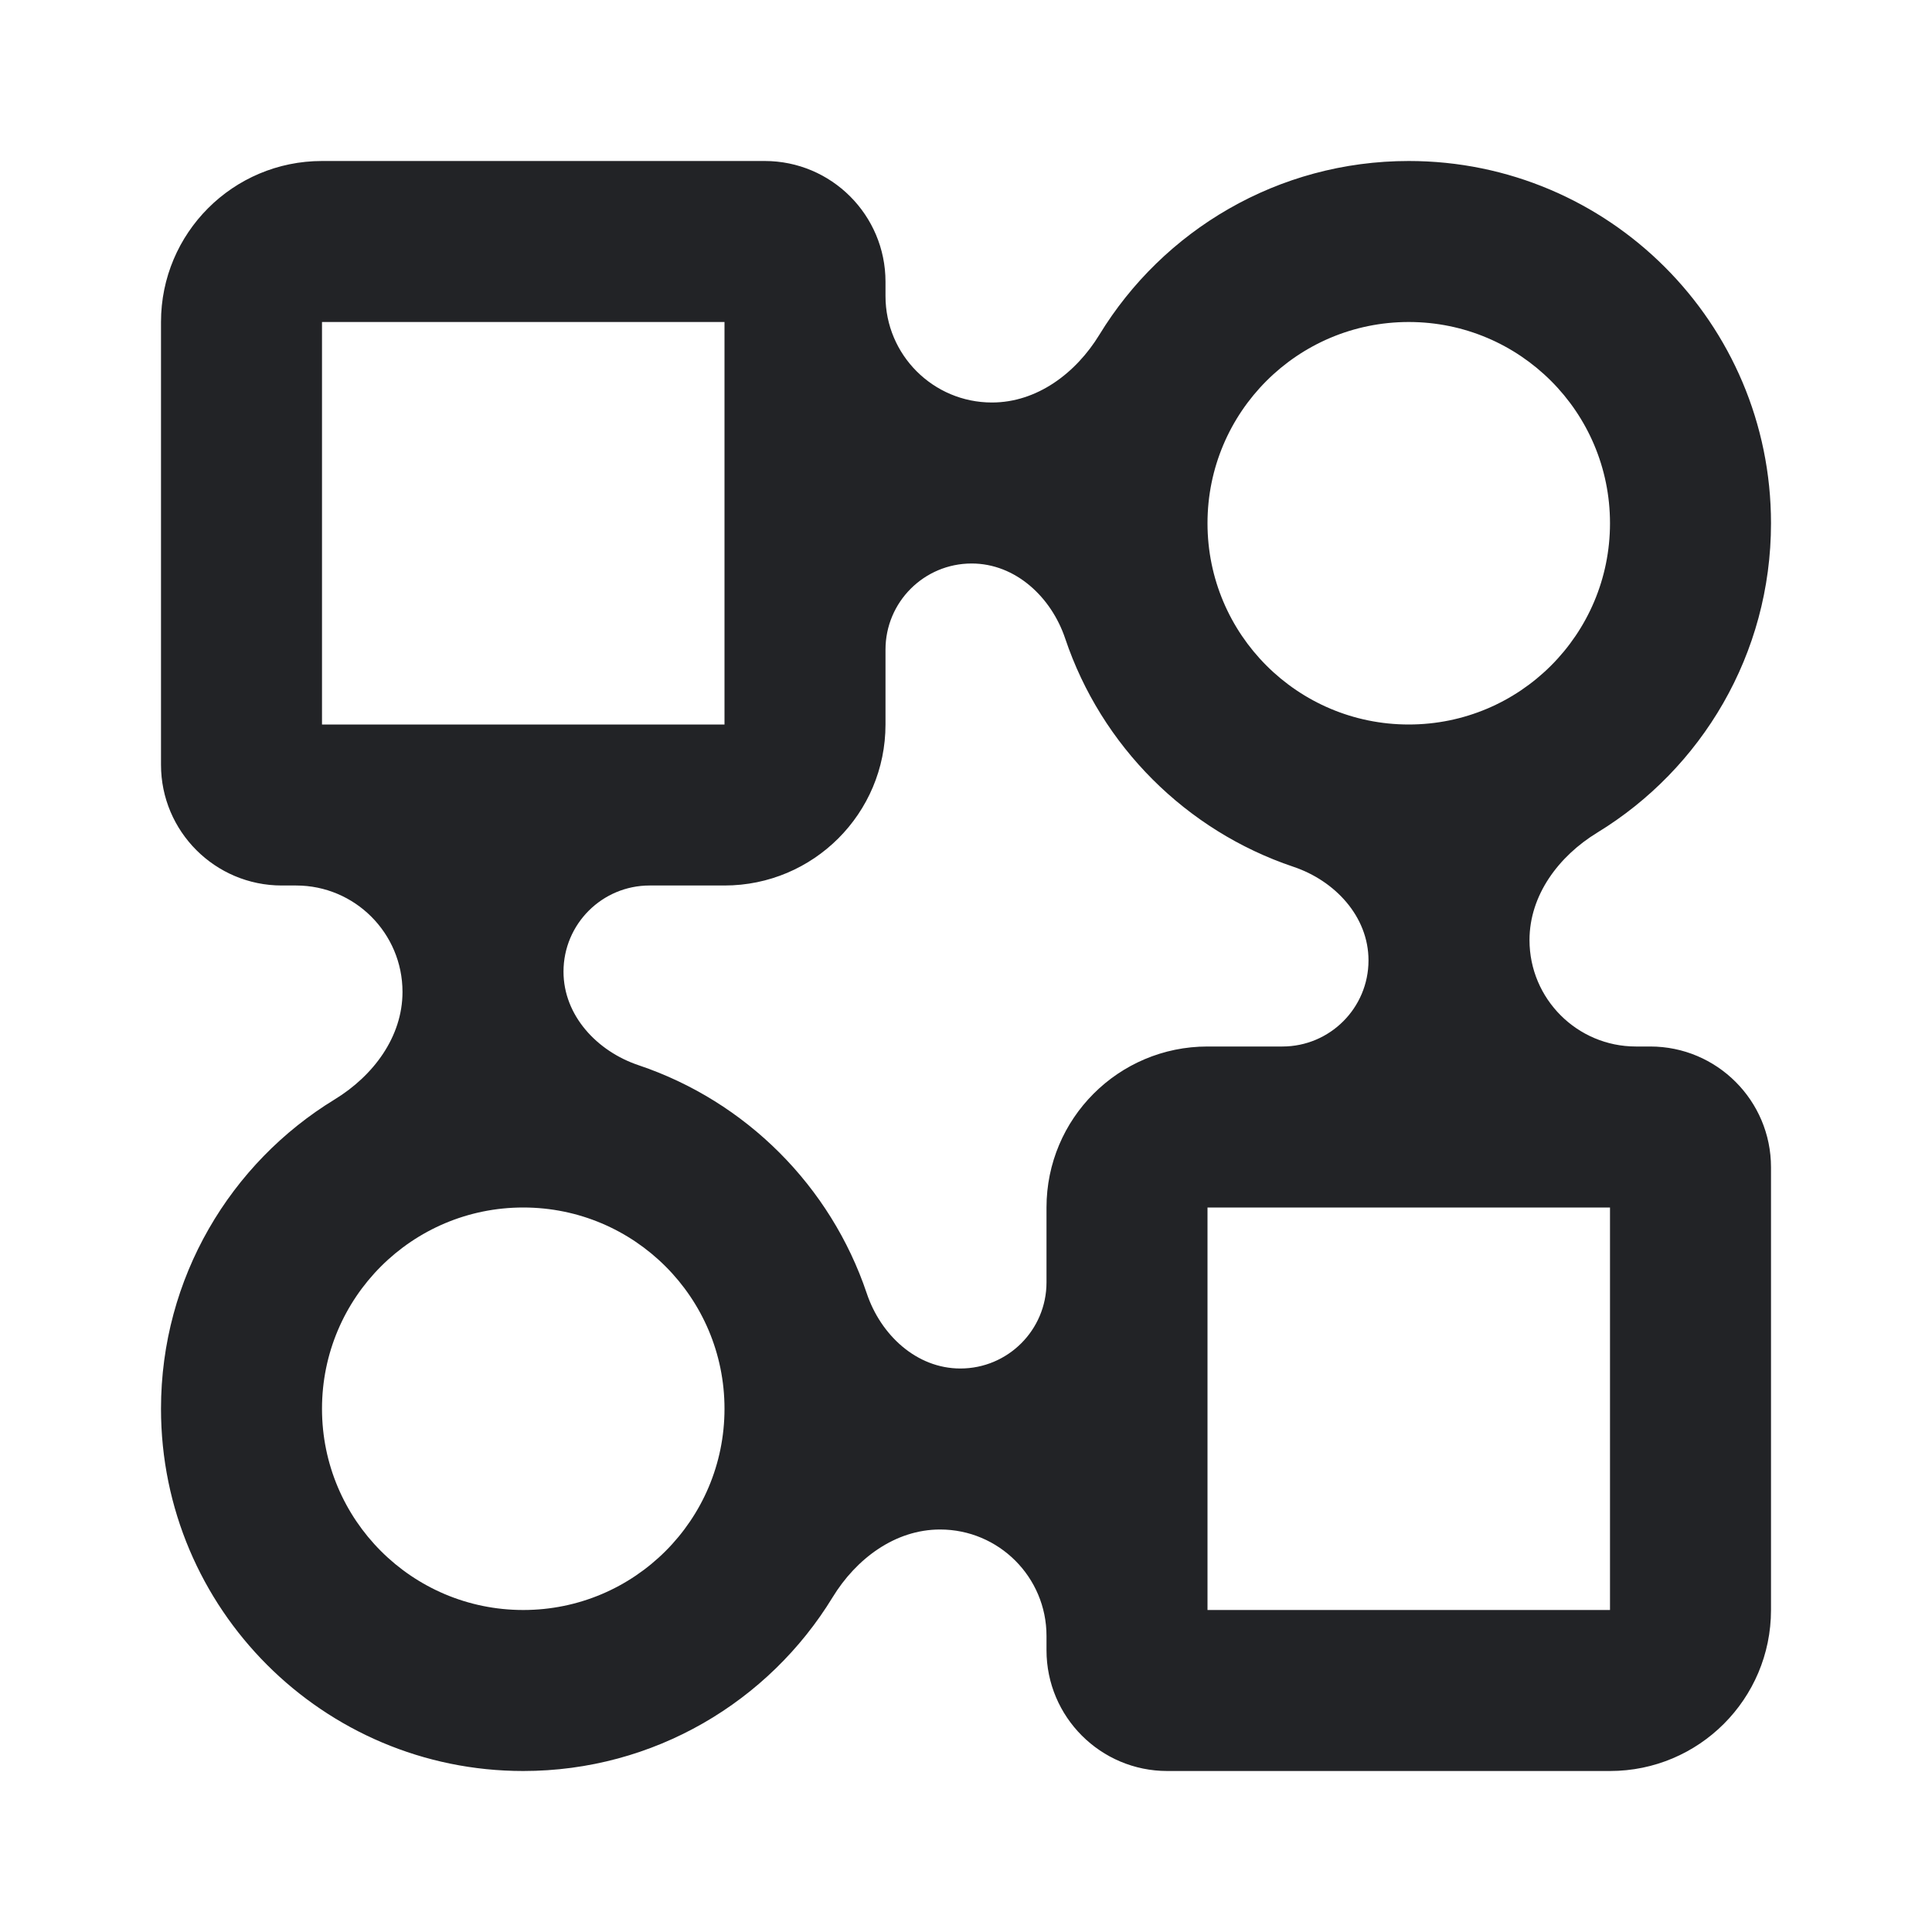
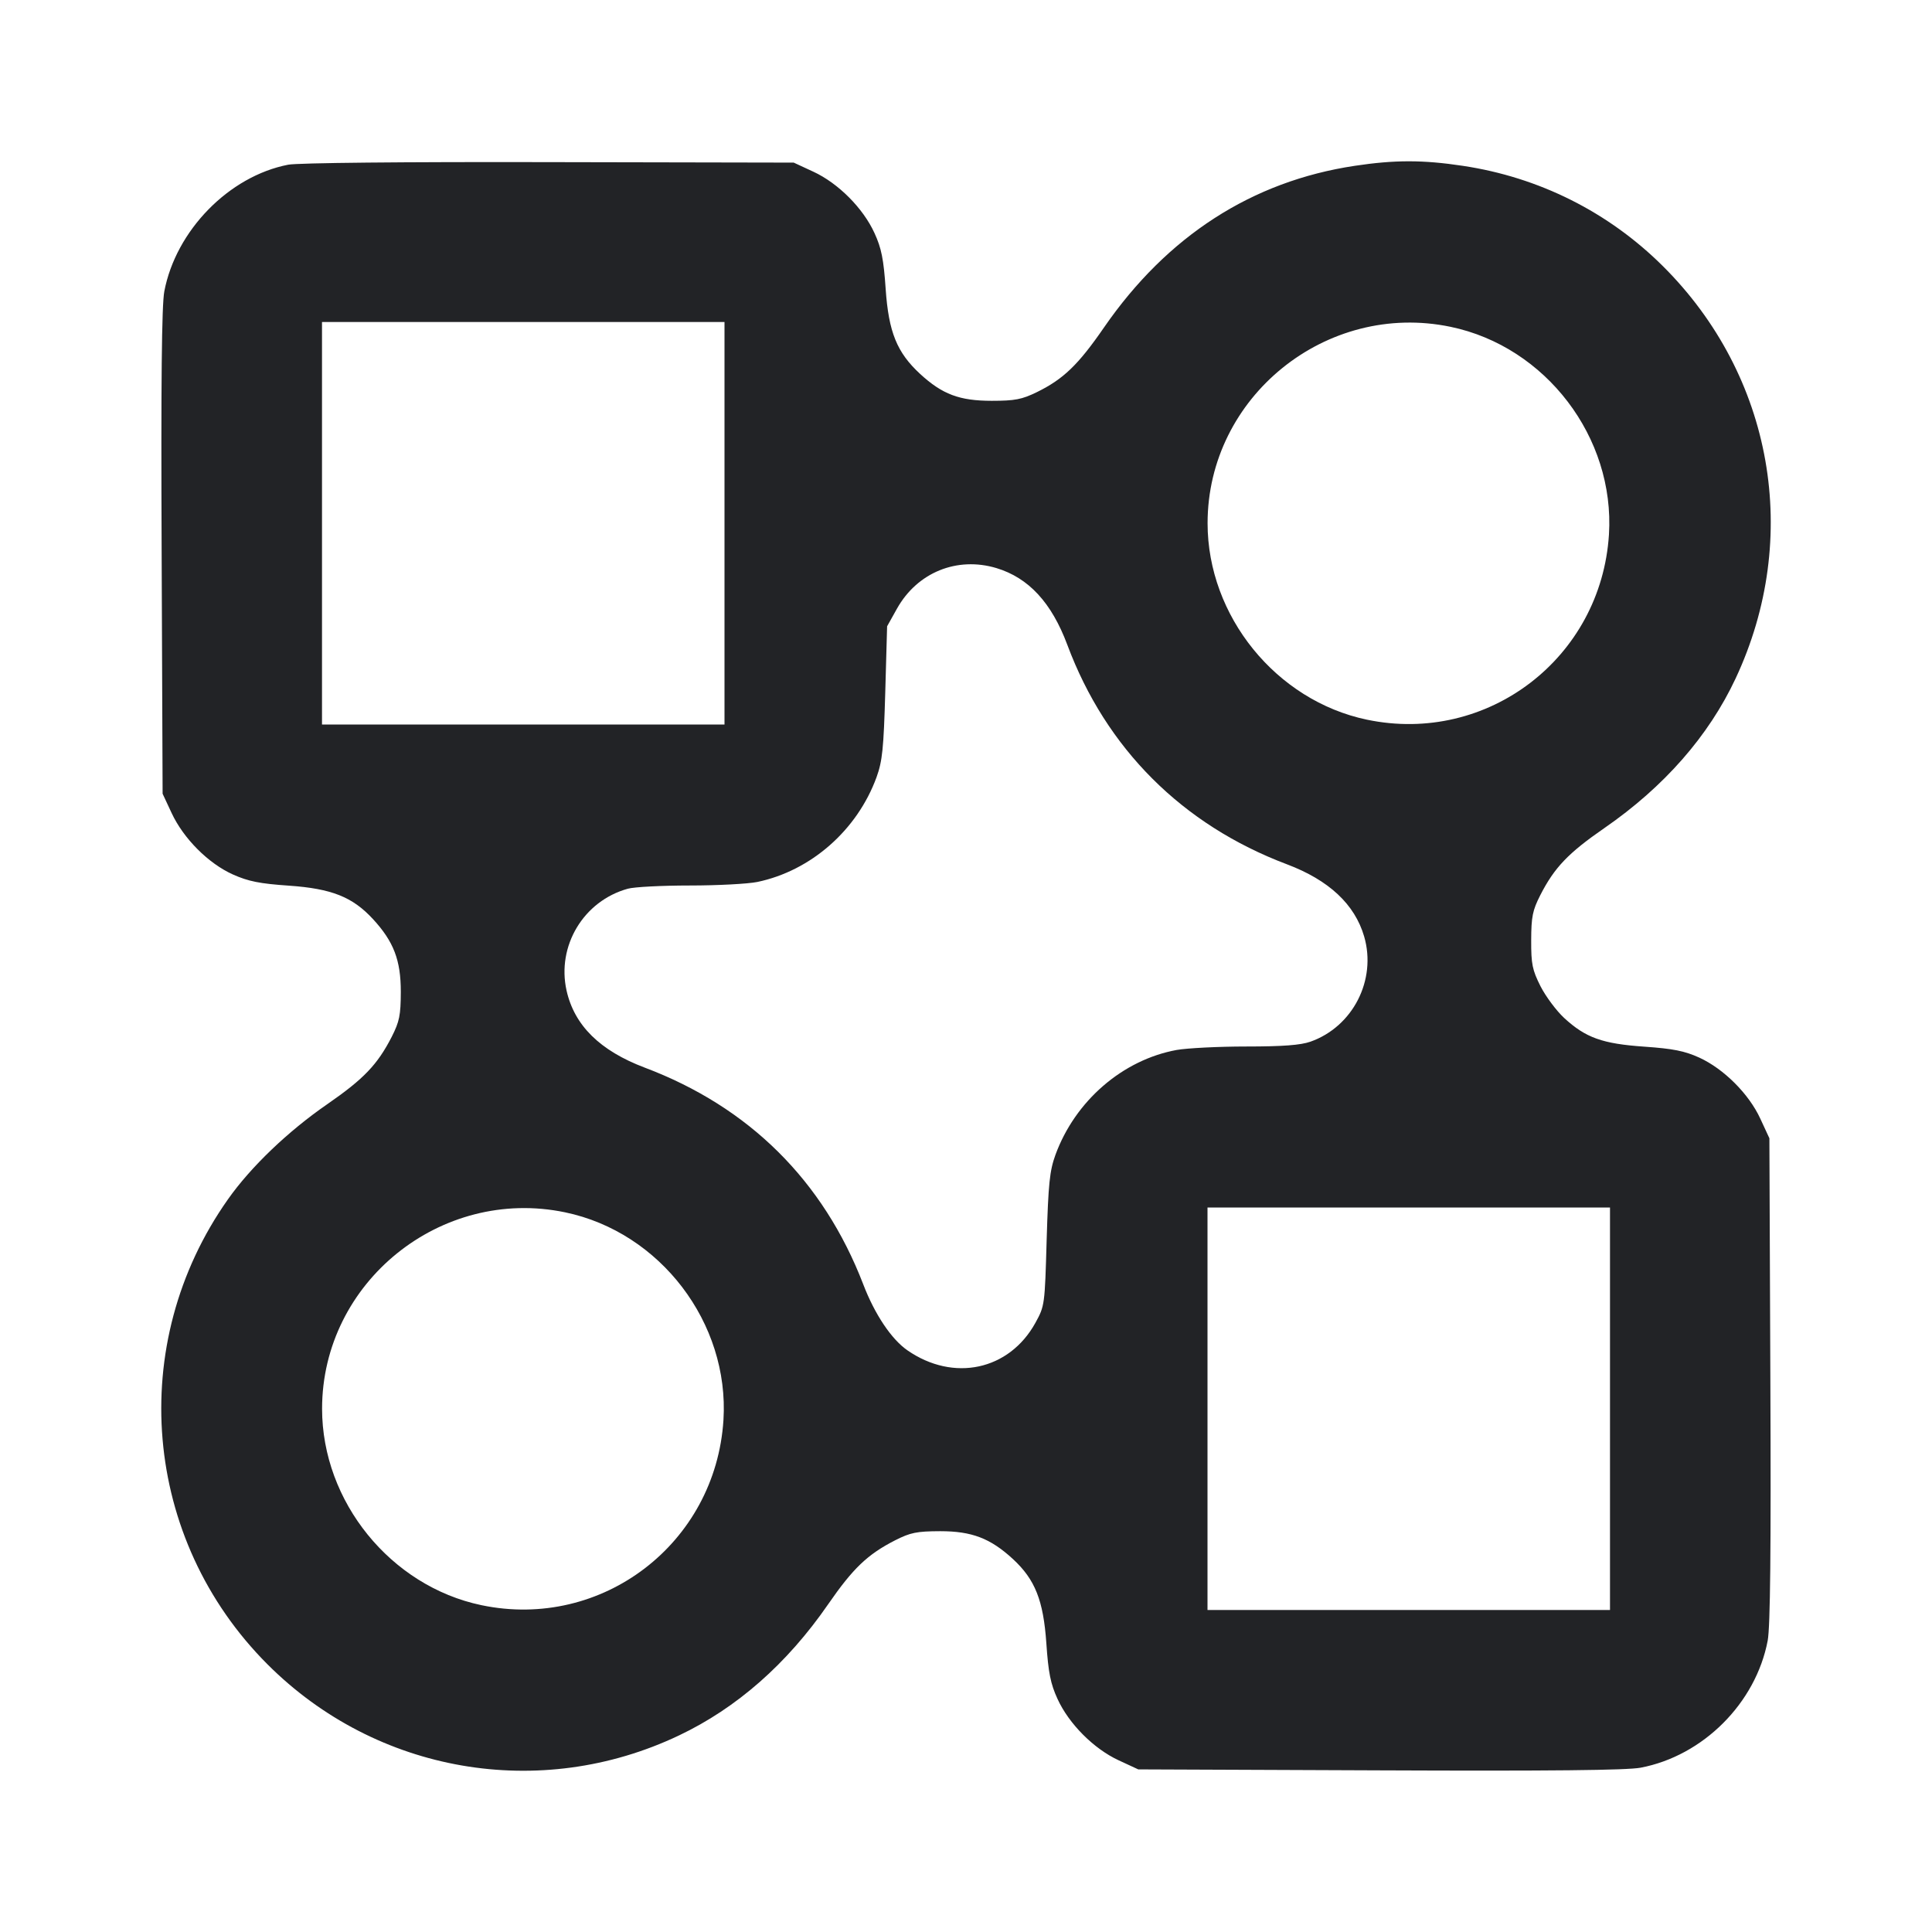
<svg xmlns="http://www.w3.org/2000/svg" width="24" height="24" viewBox="0 0 24 24" fill="none">
-   <path fill-rule="evenodd" clip-rule="evenodd" d="M11.678 19C11.118 19 10.635 19.364 10.343 19.842C9.553 21.136 8.127 22 6.5 22C4.015 22 2 19.985 2 17.5C2 15.873 2.864 14.447 4.158 13.657C4.636 13.365 5 12.882 5 12.322C5 11.592 4.408 11 3.678 11L3.5 11C2.672 11 2 10.328 2 9.5L2 4C2 2.895 2.895 2 4 2L9.5 2C10.328 2 11 2.672 11 3.5V3.678C11 4.408 11.592 5 12.322 5C12.882 5 13.365 4.636 13.657 4.158C14.447 2.864 15.873 2 17.5 2C19.985 2 22 4.015 22 6.5C22 8.127 21.136 9.553 19.842 10.343C19.364 10.635 19 11.118 19 11.678C19 12.408 19.592 13 20.322 13L20.5 13C21.328 13 22 13.672 22 14.5V20C22 21.105 21.105 22 20 22H14.5C13.672 22 13 21.328 13 20.5V20.322C13 19.592 12.408 19 11.678 19ZM7 12.07C7 11.479 7.479 11 8.07 11H9C10.105 11 11 10.105 11 9V8.07C11 7.479 11.479 7 12.07 7C12.615 7 13.06 7.417 13.233 7.934C13.681 9.266 14.734 10.319 16.066 10.767C16.583 10.94 17 11.385 17 11.93C17 12.521 16.521 13 15.93 13H15C13.895 13 13 13.895 13 15V15.93C13 16.521 12.521 17 11.93 17C11.385 17 10.94 16.583 10.767 16.066C10.319 14.734 9.266 13.681 7.934 13.233C7.417 13.06 7 12.615 7 12.07ZM17.5 9C18.881 9 20 7.881 20 6.5C20 5.119 18.881 4 17.5 4C16.119 4 15 5.119 15 6.5C15 7.881 16.119 9 17.5 9ZM6.5 15C5.119 15 4 16.119 4 17.5C4 18.881 5.119 20 6.5 20C7.881 20 9 18.881 9 17.5C9 16.119 7.881 15 6.5 15ZM20 20H15V15H20V20ZM9 4H4V9L9 9L9 4Z" fill="#222326" />
+   <path d="M3.580 2.046 C 2.844 2.189,2.185 2.863,2.041 3.620 C 2.009 3.790,1.999 4.739,2.008 6.860 L 2.020 9.860 2.132 10.100 C 2.280 10.417,2.588 10.726,2.893 10.863 C 3.086 10.949,3.226 10.977,3.590 11.002 C 4.120 11.039,4.379 11.142,4.633 11.417 C 4.891 11.697,4.979 11.928,4.979 12.320 C 4.978 12.613,4.962 12.690,4.866 12.880 C 4.689 13.225,4.519 13.403,4.065 13.717 C 3.578 14.053,3.116 14.495,2.832 14.898 C 1.563 16.694,1.770 19.122,3.324 20.676 C 4.675 22.027,6.708 22.379,8.433 21.559 C 9.153 21.217,9.776 20.669,10.286 19.931 C 10.597 19.481,10.776 19.310,11.120 19.134 C 11.310 19.038,11.387 19.022,11.680 19.021 C 12.072 19.021,12.303 19.109,12.583 19.367 C 12.858 19.621,12.961 19.880,12.998 20.411 C 13.023 20.778,13.050 20.916,13.137 21.105 C 13.278 21.414,13.587 21.724,13.896 21.867 L 14.140 21.980 17.140 21.992 C 19.261 22.001,20.210 21.991,20.380 21.959 C 21.156 21.812,21.812 21.156,21.959 20.380 C 21.991 20.210,22.001 19.261,21.992 17.140 L 21.980 14.140 21.867 13.896 C 21.725 13.588,21.414 13.278,21.109 13.138 C 20.926 13.055,20.784 13.027,20.427 13.002 C 19.906 12.966,19.698 12.892,19.430 12.645 C 19.334 12.556,19.202 12.379,19.137 12.252 C 19.035 12.049,19.020 11.978,19.021 11.680 C 19.022 11.387,19.038 11.309,19.134 11.120 C 19.310 10.776,19.481 10.597,19.931 10.286 C 20.671 9.775,21.226 9.142,21.560 8.429 C 22.381 6.677,22.026 4.667,20.656 3.305 C 19.981 2.634,19.119 2.202,18.172 2.060 C 17.676 1.985,17.324 1.985,16.828 2.060 C 15.553 2.252,14.500 2.931,13.715 4.067 C 13.394 4.533,13.209 4.710,12.881 4.871 C 12.694 4.962,12.608 4.979,12.320 4.979 C 11.920 4.979,11.706 4.899,11.430 4.645 C 11.142 4.379,11.039 4.126,11.002 3.589 C 10.977 3.222,10.950 3.084,10.863 2.895 C 10.722 2.586,10.413 2.276,10.104 2.133 L 9.860 2.020 6.820 2.014 C 5.000 2.010,3.700 2.023,3.580 2.046 M9.000 6.500 L 9.000 9.000 6.500 9.000 L 4.000 9.000 4.000 6.500 L 4.000 4.000 6.500 4.000 L 9.000 4.000 9.000 6.500 M18.020 4.060 C 19.202 4.306,20.062 5.434,19.987 6.640 C 19.890 8.174,18.479 9.254,16.980 8.940 C 15.853 8.704,15.001 7.654,15.001 6.500 C 15.001 4.930,16.475 3.738,18.020 4.060 M12.378 7.057 C 12.778 7.178,13.063 7.486,13.259 8.011 C 13.740 9.300,14.687 10.246,15.985 10.736 C 16.508 10.933,16.829 11.233,16.946 11.633 C 17.103 12.174,16.806 12.754,16.279 12.940 C 16.157 12.983,15.936 13.000,15.482 13.000 C 15.137 13.000,14.748 13.020,14.617 13.043 C 13.945 13.166,13.356 13.676,13.111 14.346 C 13.039 14.545,13.023 14.701,13.002 15.400 C 12.979 16.212,12.978 16.222,12.862 16.433 C 12.536 17.023,11.845 17.171,11.272 16.774 C 11.074 16.637,10.866 16.327,10.723 15.953 C 10.227 14.665,9.305 13.751,8.008 13.262 C 7.453 13.052,7.135 12.738,7.038 12.305 C 6.914 11.751,7.249 11.192,7.799 11.040 C 7.876 11.018,8.223 11.000,8.568 11.000 C 8.913 11.000,9.291 10.980,9.408 10.956 C 10.074 10.817,10.649 10.312,10.889 9.654 C 10.961 9.454,10.977 9.300,10.997 8.600 L 11.020 7.780 11.143 7.560 C 11.395 7.111,11.888 6.910,12.378 7.057 M7.020 15.060 C 8.202 15.306,9.062 16.434,8.987 17.640 C 8.890 19.174,7.479 20.254,5.980 19.940 C 4.853 19.704,4.001 18.654,4.001 17.500 C 4.001 15.930,5.475 14.738,7.020 15.060 M20.000 17.500 L 20.000 20.000 17.500 20.000 L 15.000 20.000 15.000 17.500 L 15.000 15.000 17.500 15.000 L 20.000 15.000 20.000 17.500 " fill="#222326" stroke="none" fill-rule="evenodd" />
</svg>
